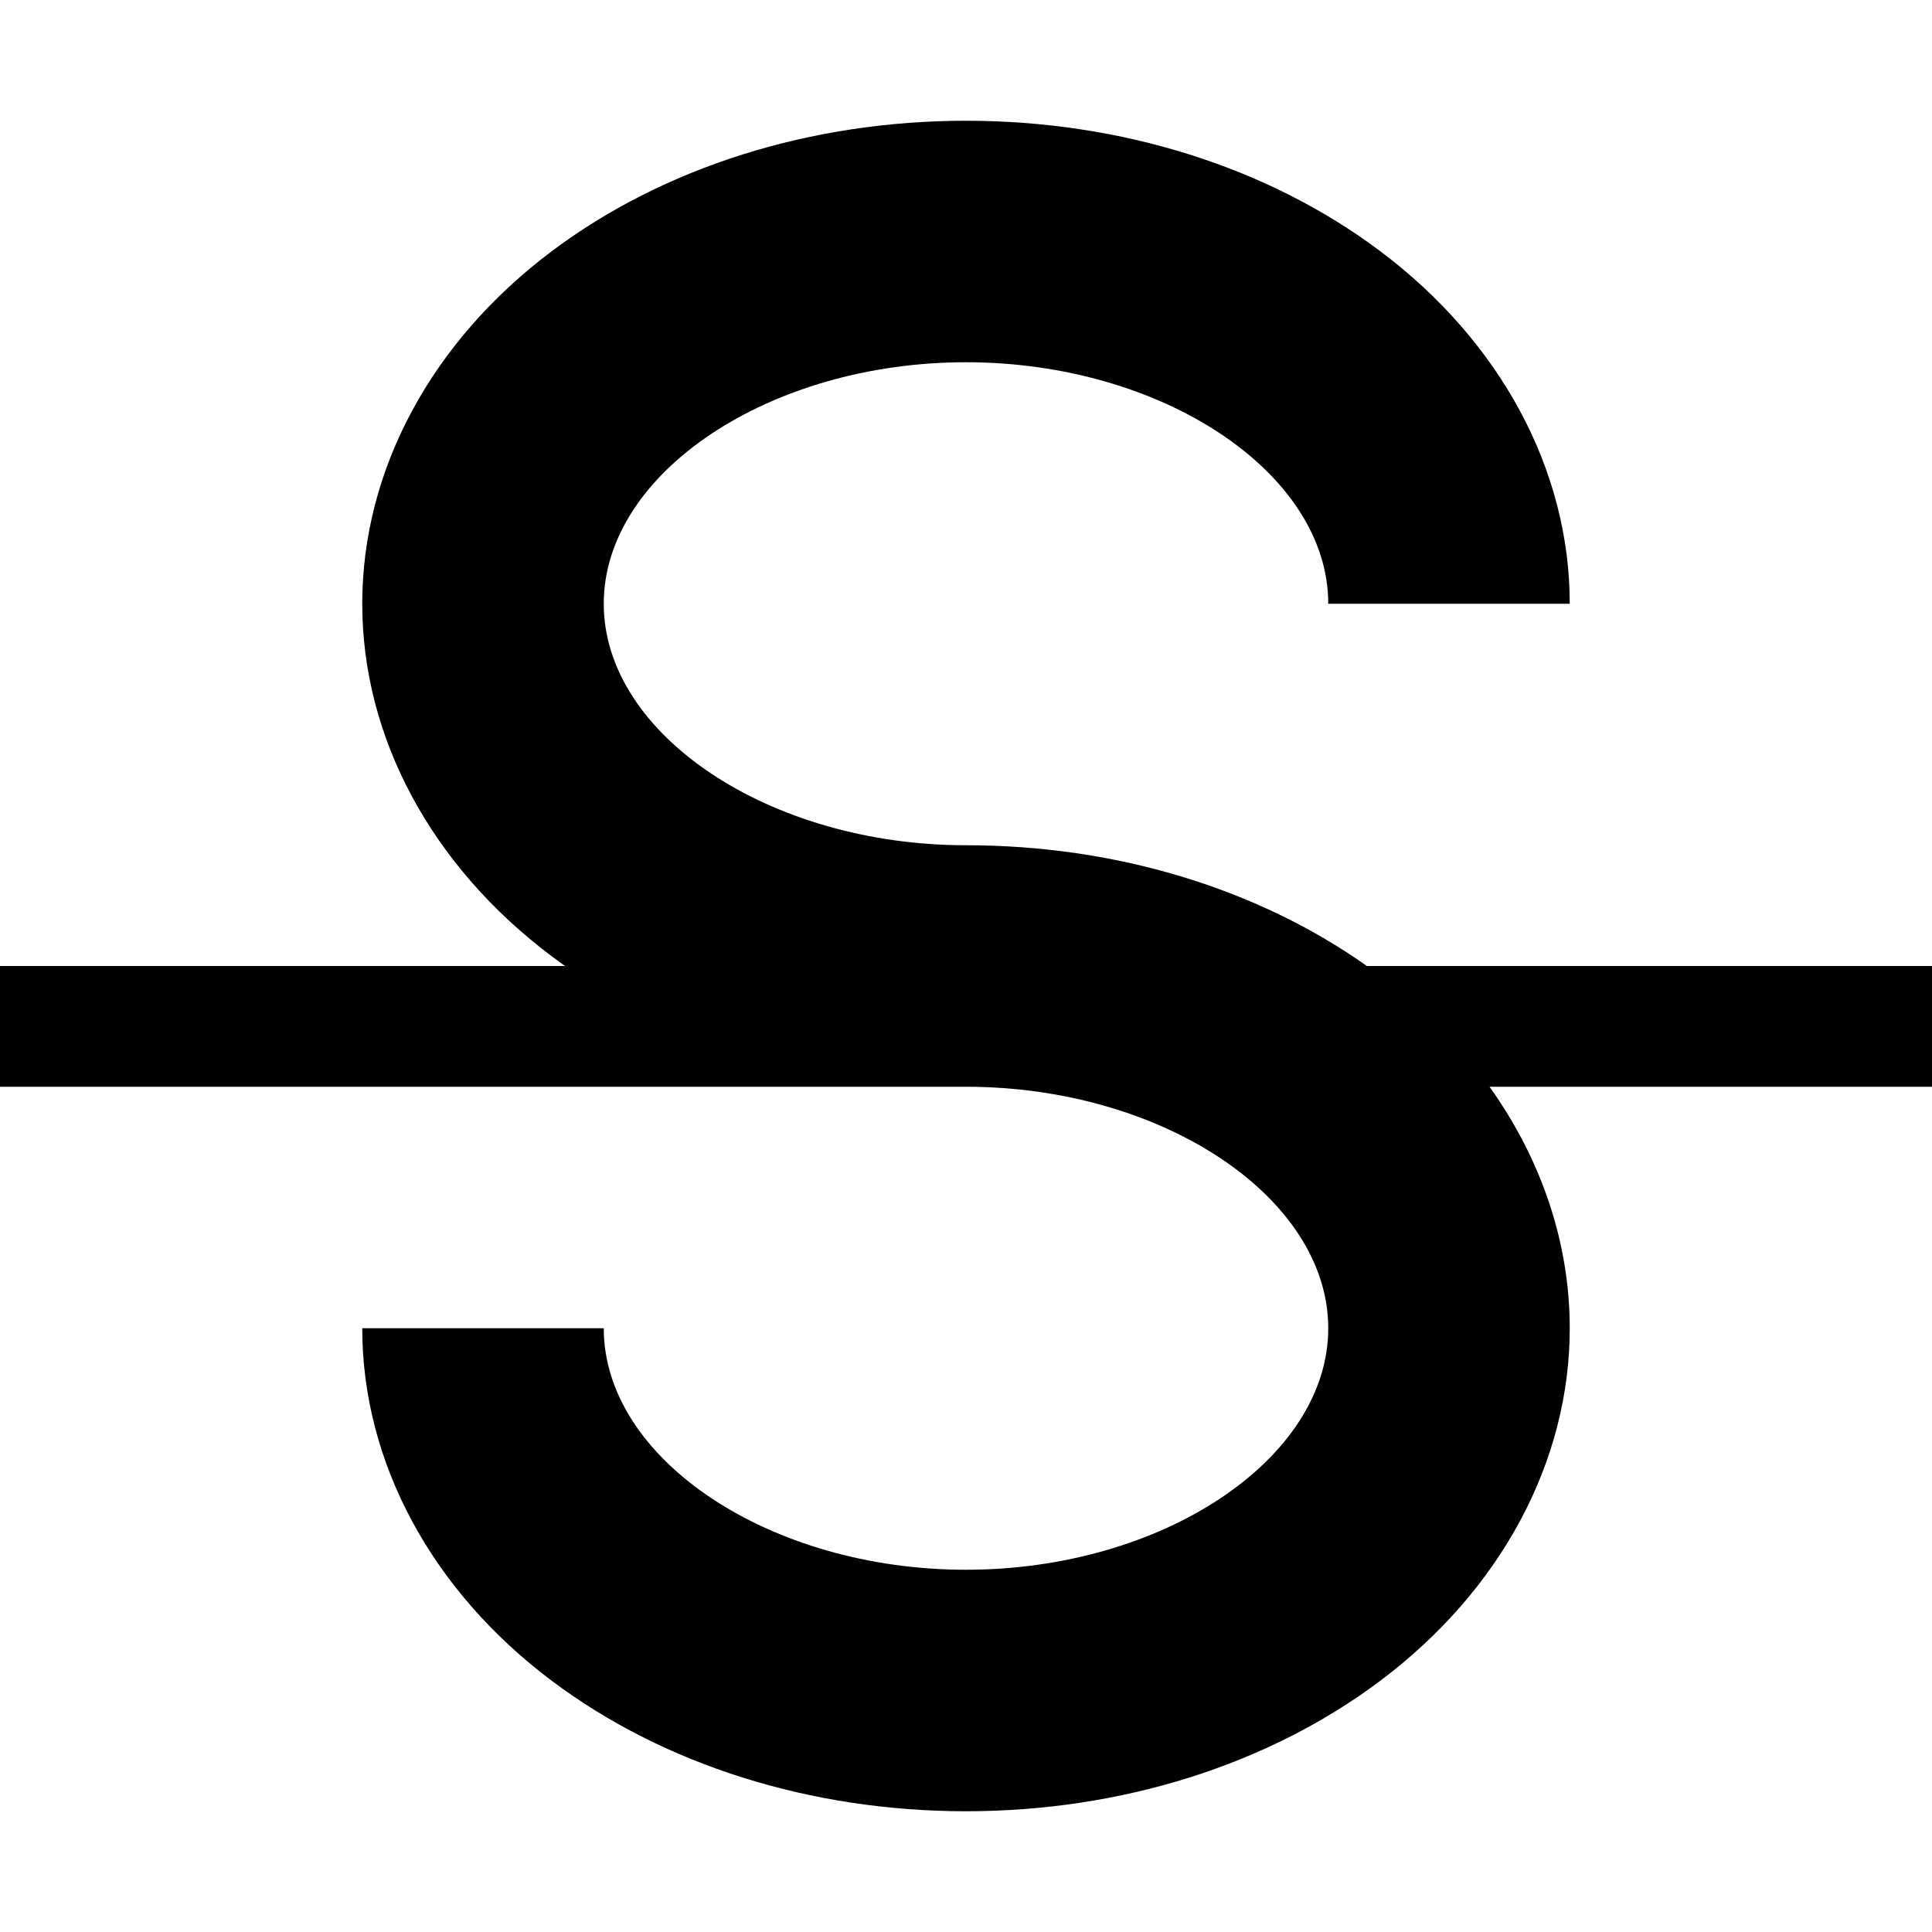
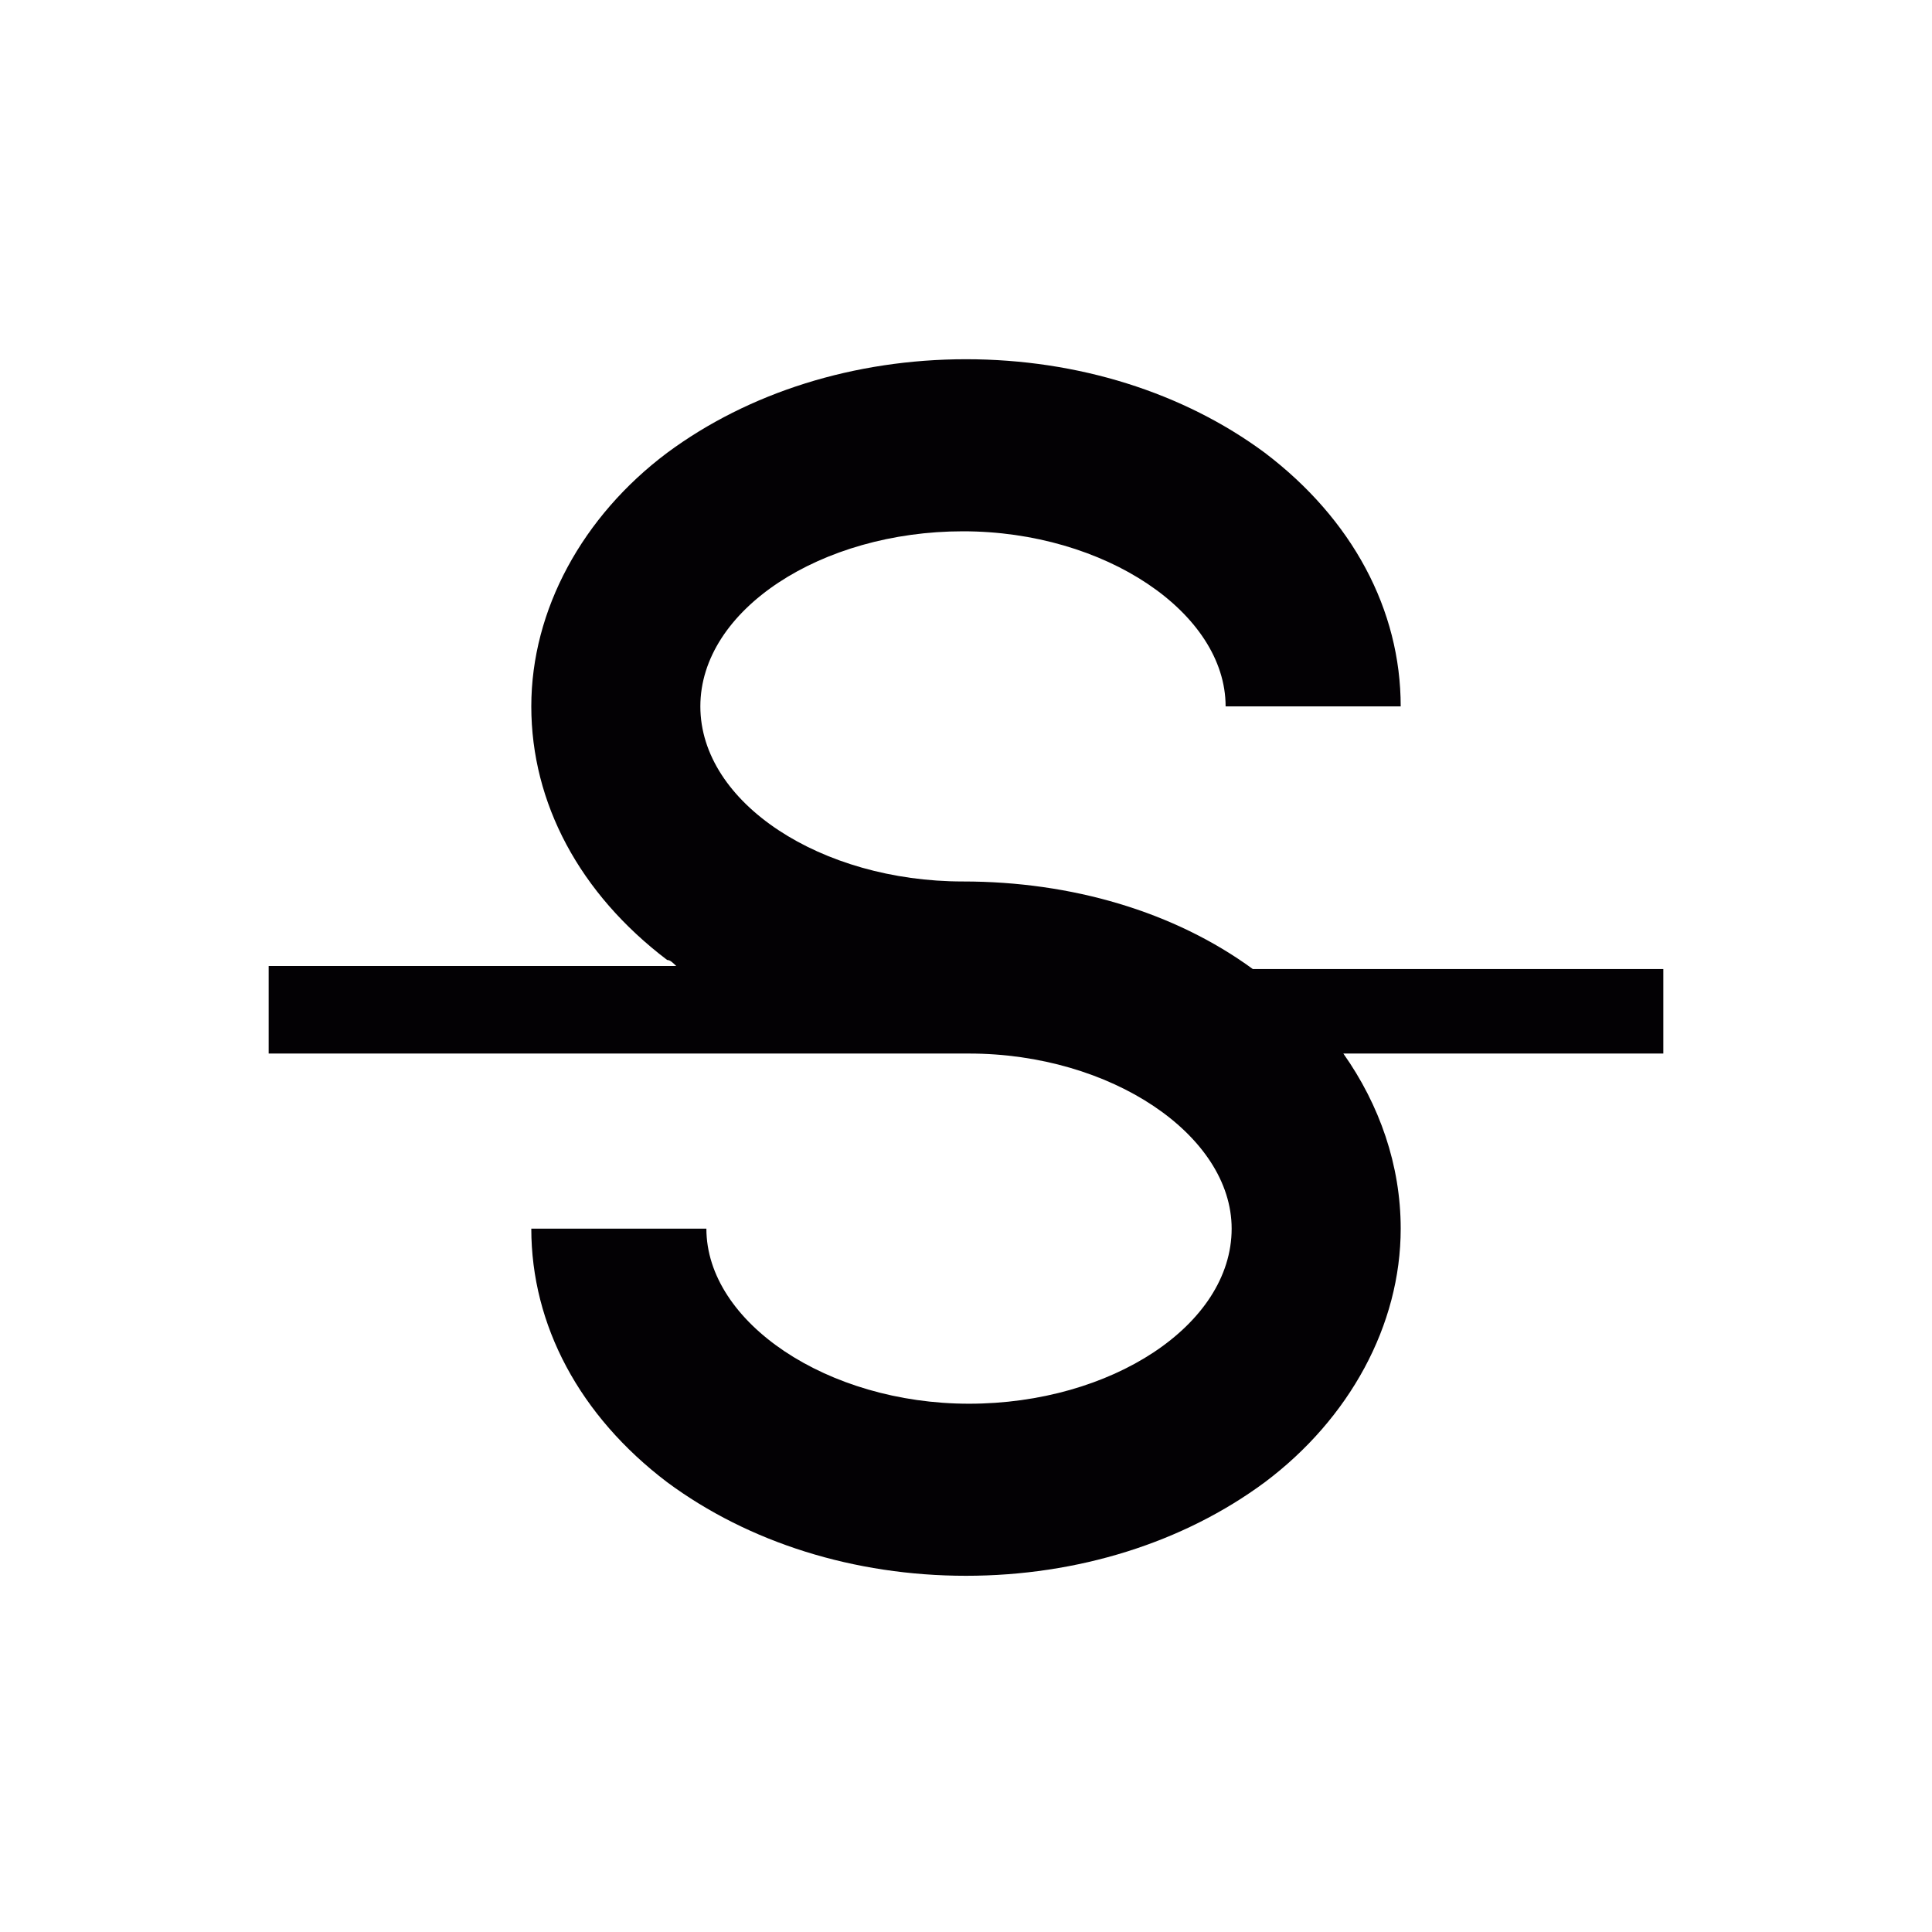
- <svg xmlns="http://www.w3.org/2000/svg" version="1.1" width="64" height="64" viewBox="0 0 64 64">
-   <path d="M64 32v4h-14.657c1.719 2.407 2.657 5.168 2.657 8 0 4.43-2.291 8.689-6.286 11.685-3.71 2.782-8.58 4.315-13.714 4.315s-10.004-1.532-13.714-4.315c-3.995-2.996-6.286-7.255-6.286-11.685h8c0 4.336 5.495 8 12 8s12-3.664 12-8c0-4.336-5.495-8-12-8h-32v-4h18.72c-0.146-0.103-0.291-0.208-0.434-0.315-3.995-2.996-6.286-7.255-6.286-11.685s2.291-8.689 6.286-11.685c3.71-2.782 8.58-4.315 13.714-4.315s10.004 1.532 13.714 4.315c3.995 2.996 6.286 7.255 6.286 11.685h-8c0-4.336-5.495-8-12-8s-12 3.664-12 8c0 4.336 5.495 8 12 8 4.936 0 9.628 1.417 13.28 4h18.72z" fill="#000000" />
+ <svg xmlns="http://www.w3.org/2000/svg" version="1.2" baseProfile="tiny" id="Capa_1" x="0px" y="0px" viewBox="0 0 64 64" xml:space="preserve">
+   <path fill="#030104" d="M55.1,32v2.9H44.5c1.2,1.7,1.9,3.7,1.9,5.8c0,3.2-1.7,6.3-4.5,8.4c-2.7,2-6.2,3.1-9.9,3.1s-7.2-1.1-9.9-3.1  c-2.9-2.2-4.5-5.2-4.5-8.4h5.8c0,3.1,4,5.8,8.7,5.8s8.7-2.6,8.7-5.8c0-3.1-4-5.8-8.7-5.8H8.9V32h13.5c-0.1-0.1-0.2-0.2-0.3-0.2  c-2.9-2.2-4.5-5.2-4.5-8.4s1.7-6.3,4.5-8.4c2.7-2,6.2-3.1,9.9-3.1s7.2,1.1,9.9,3.1c2.9,2.2,4.5,5.2,4.5,8.4h-5.8  c0-3.1-4-5.8-8.7-5.8s-8.7,2.6-8.7,5.8s4,5.8,8.7,5.8c3.6,0,7,1,9.6,2.9H55.1z" />
</svg>
